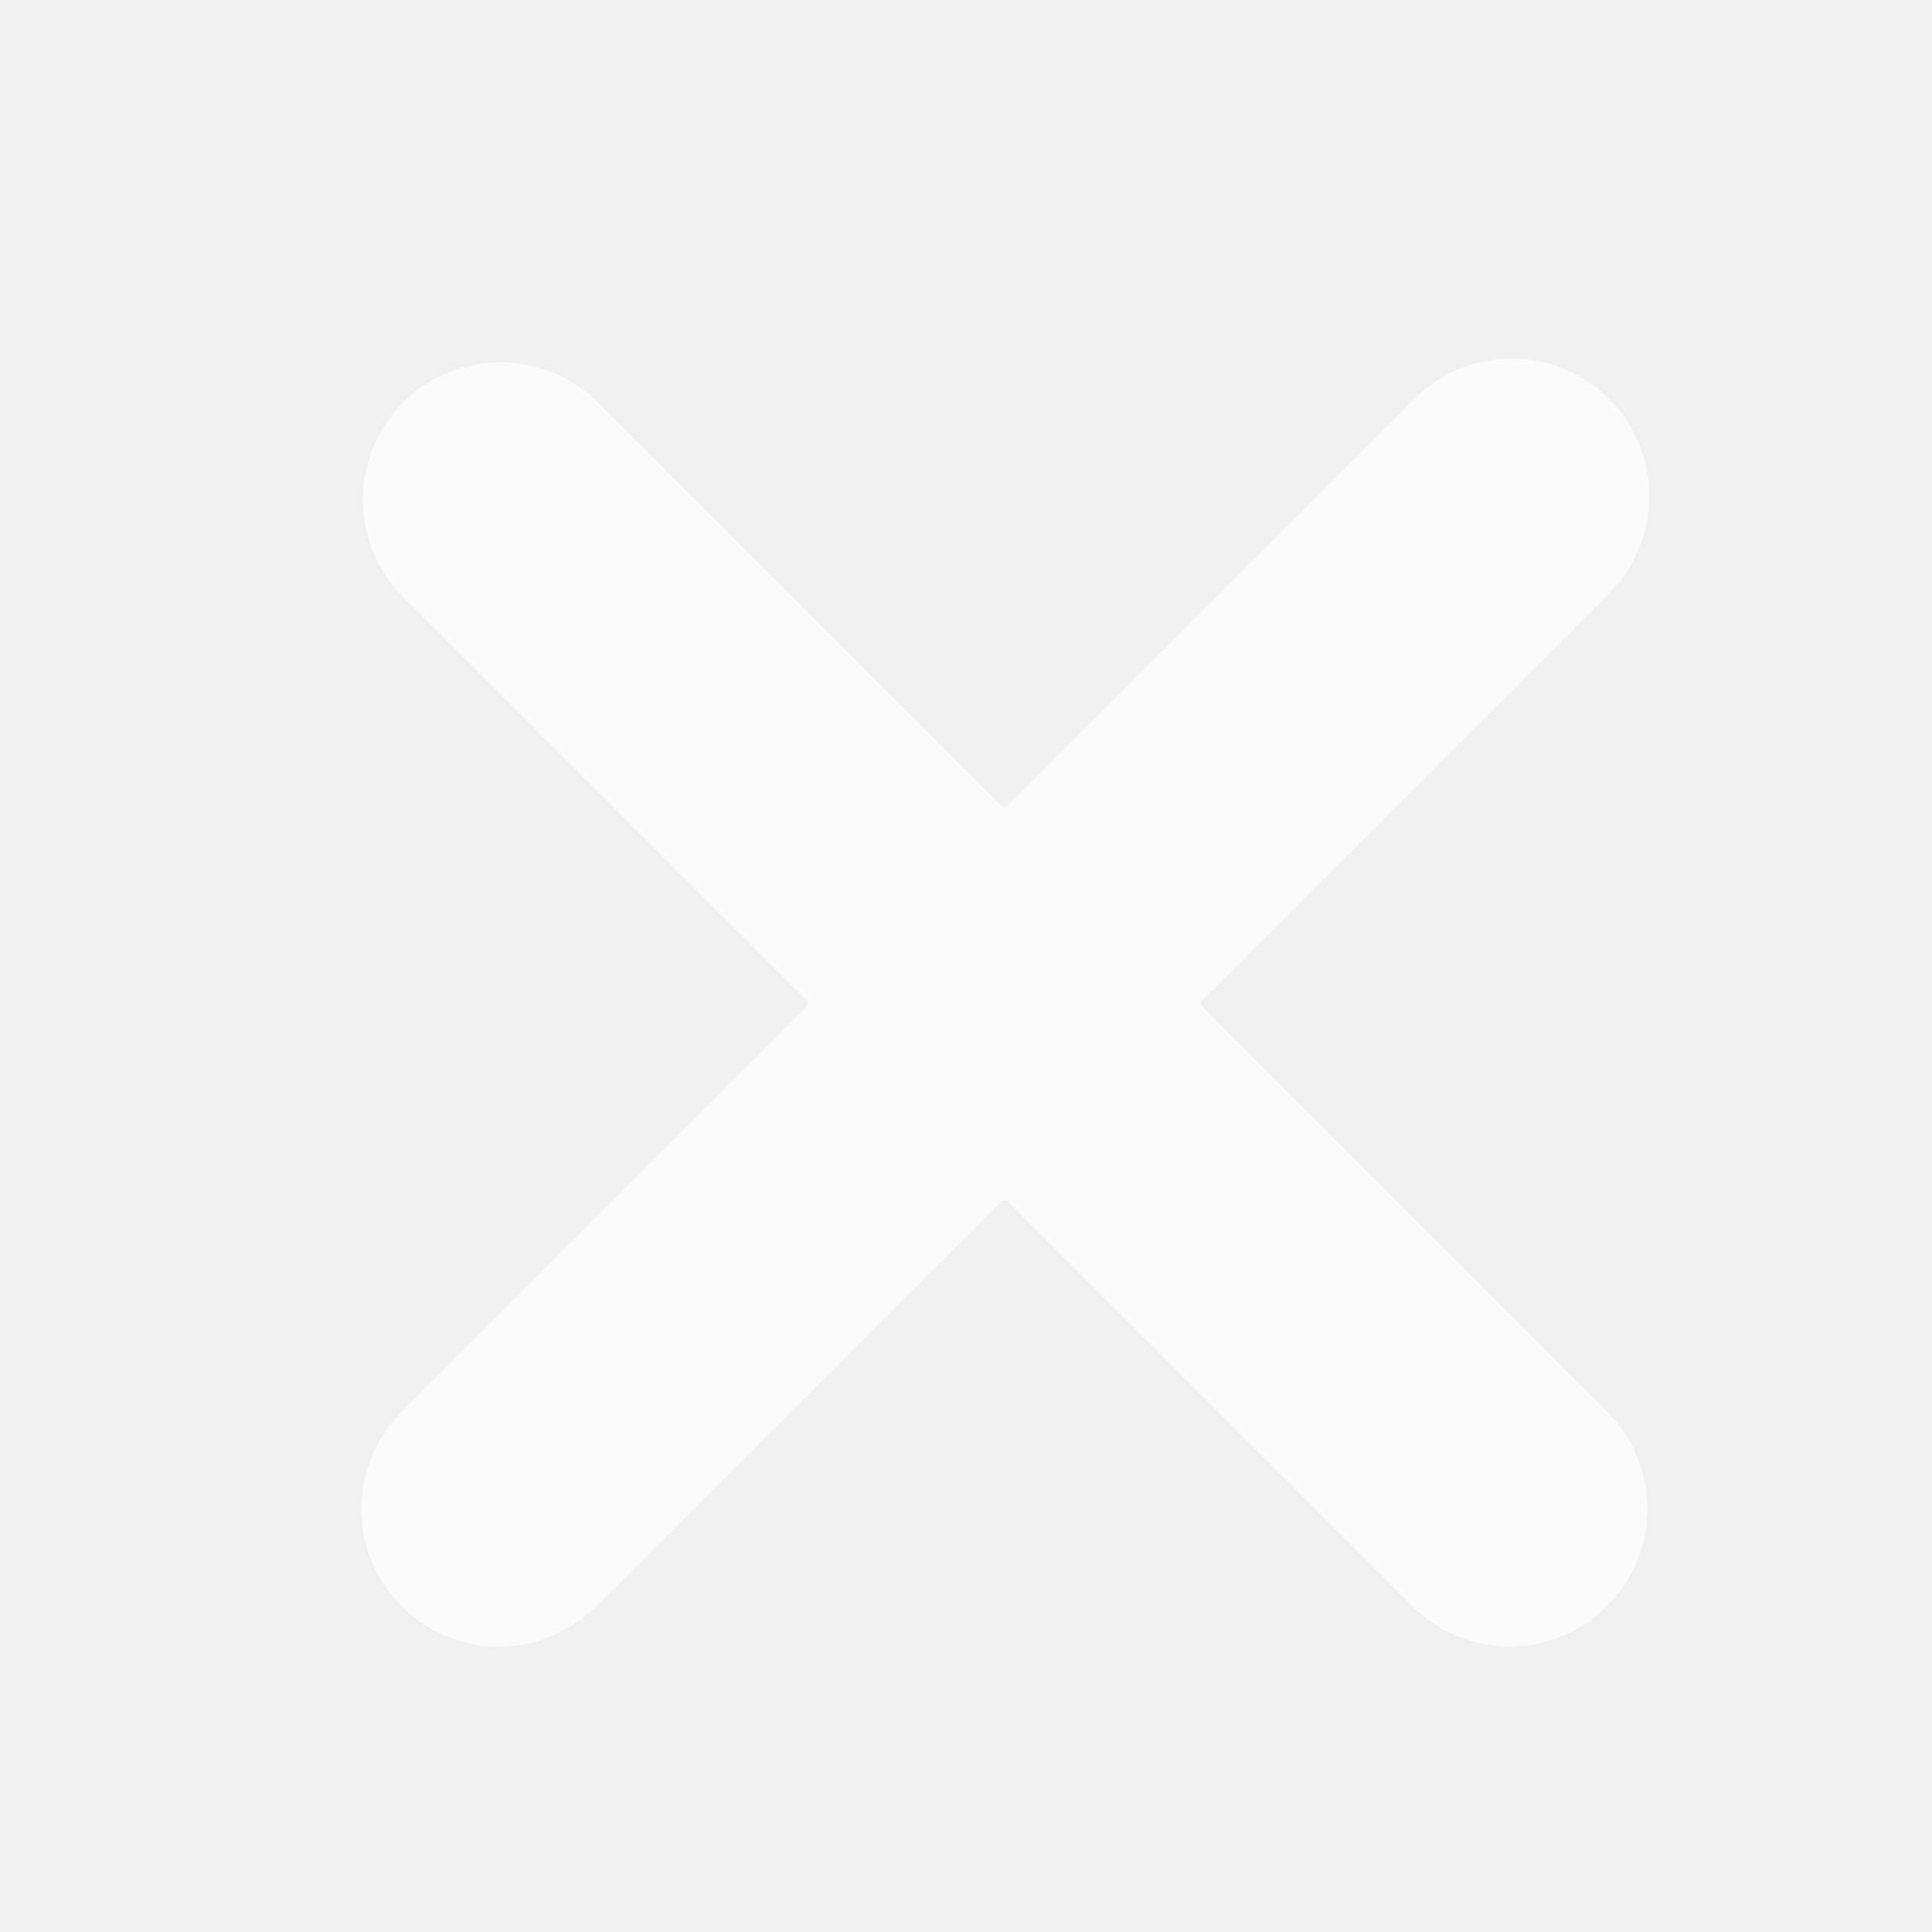
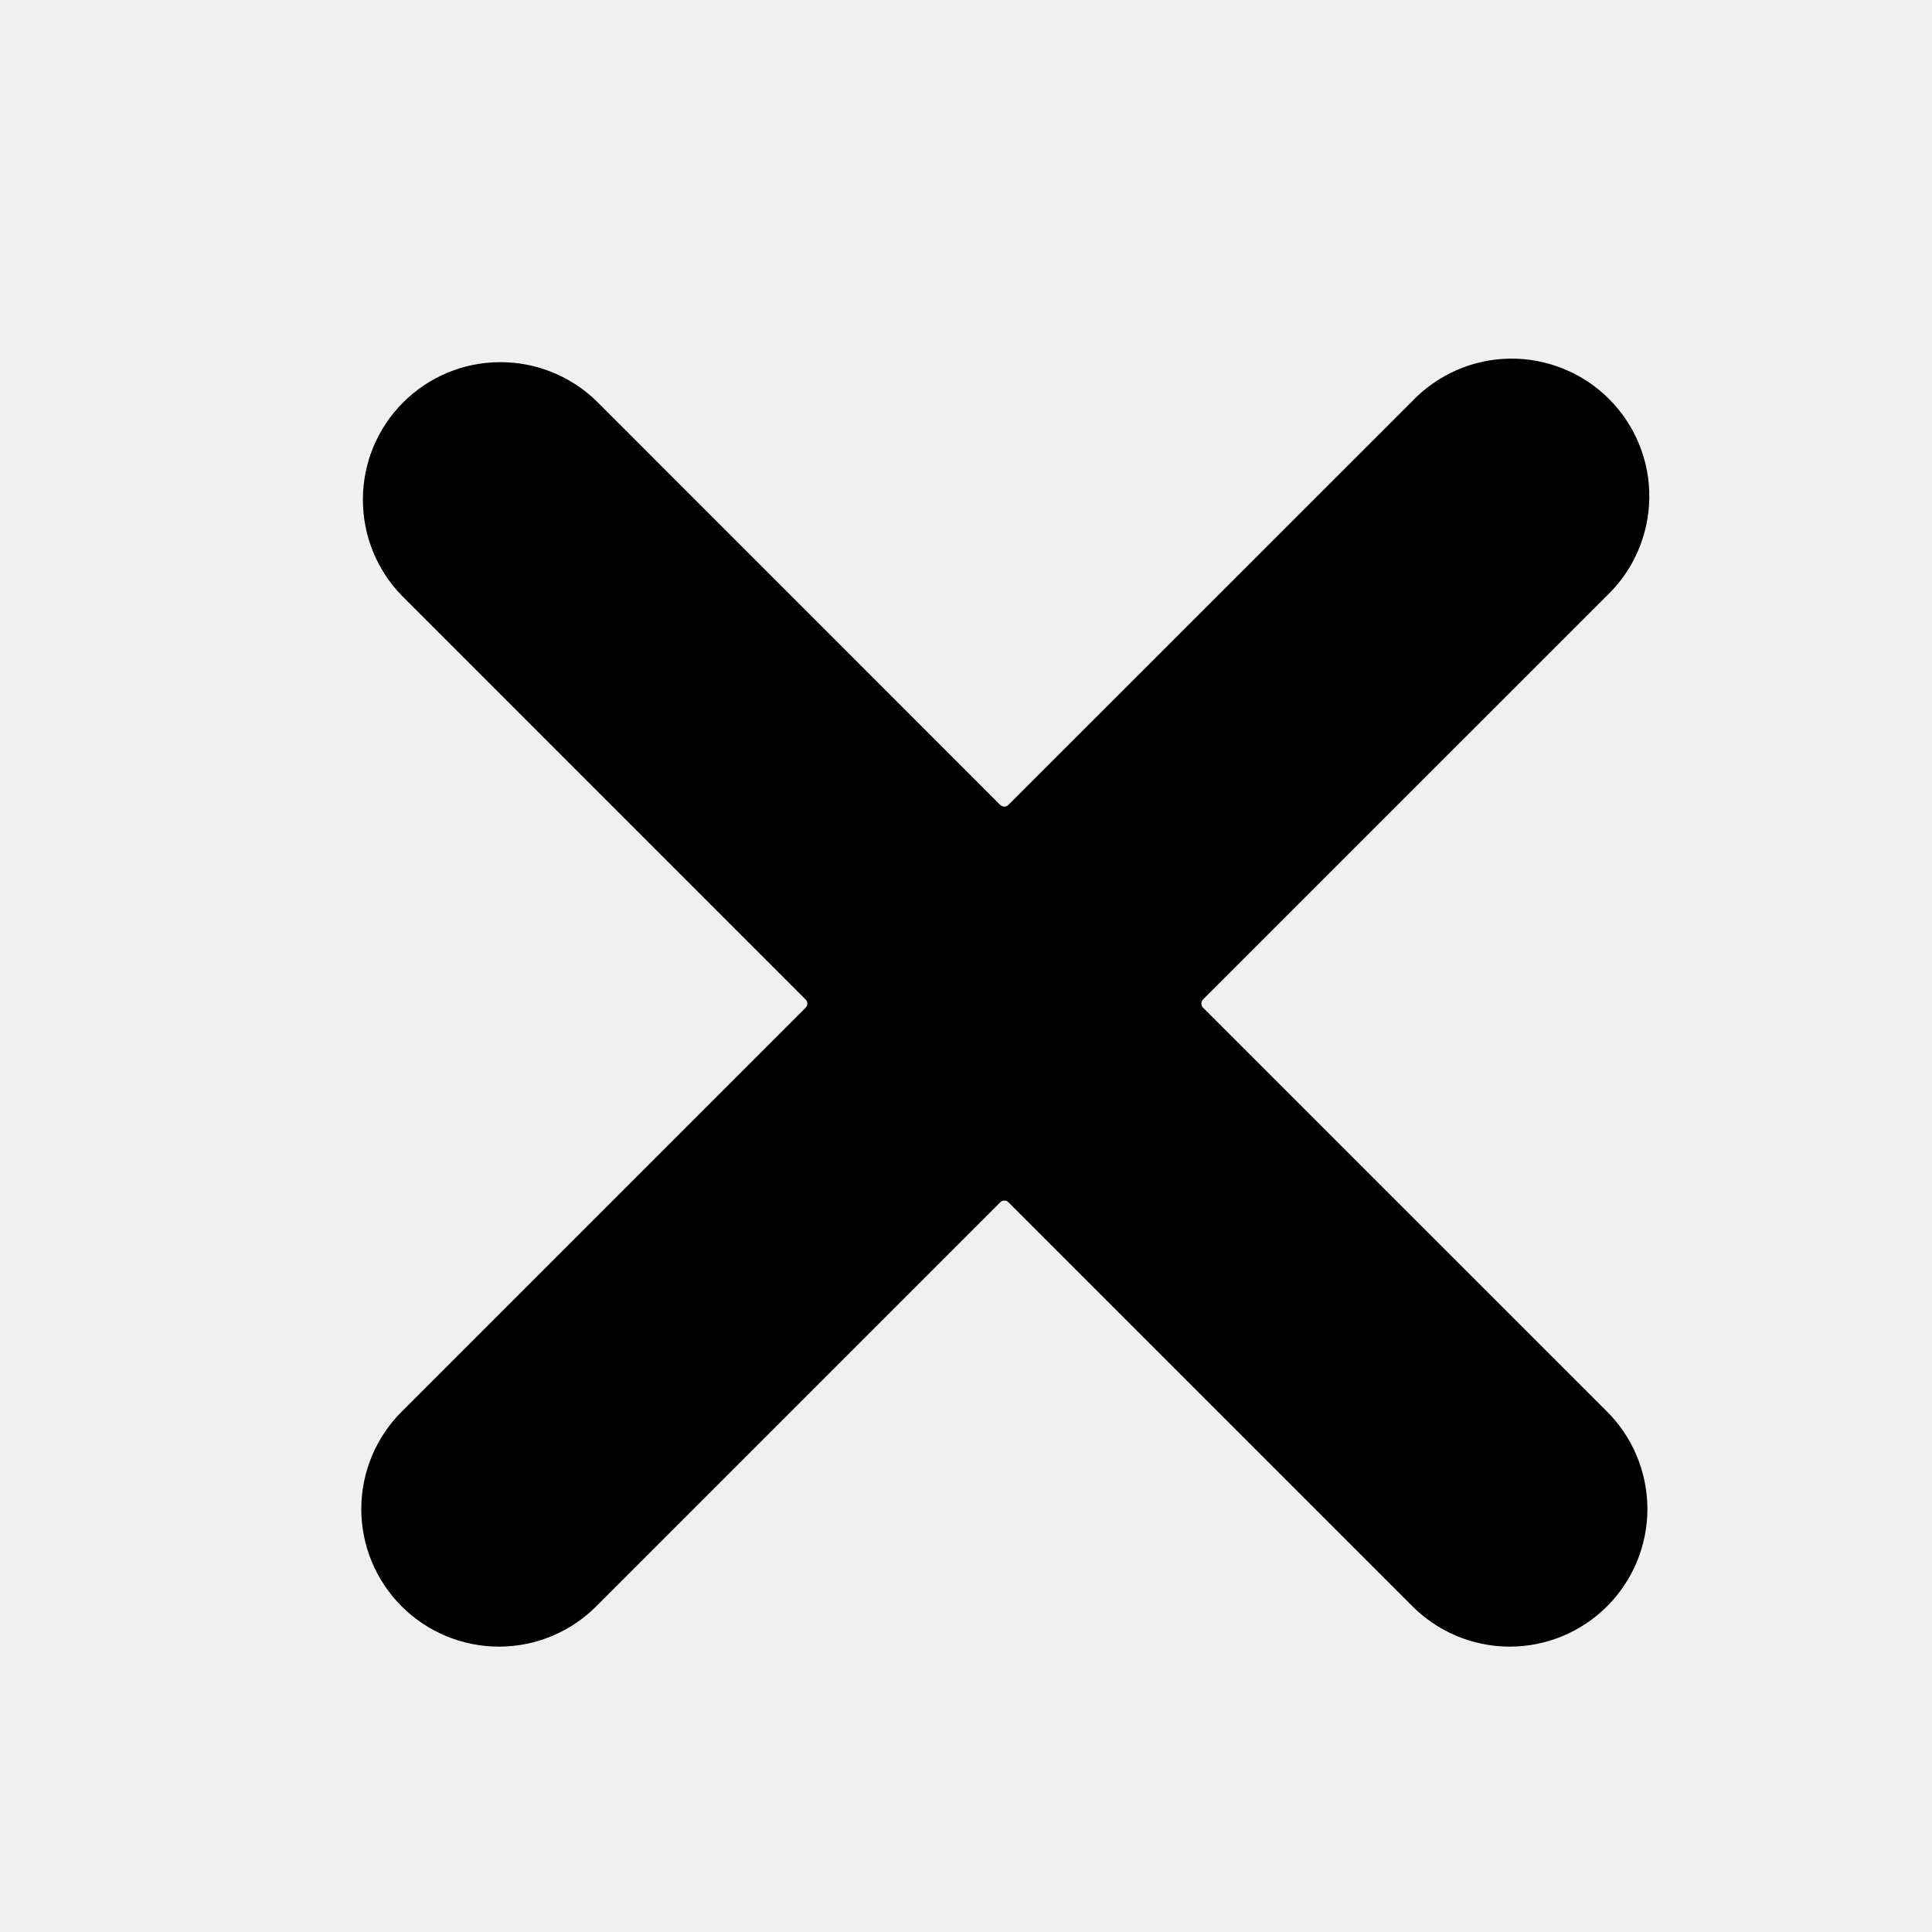
- <svg xmlns="http://www.w3.org/2000/svg" width="24" height="24" viewBox="0 0 24 24" fill="none">
-   <path d="M17.537 4.99C17.694 4.824 17.883 4.691 18.092 4.599C18.301 4.507 18.527 4.458 18.755 4.455C18.984 4.452 19.21 4.495 19.422 4.581C19.634 4.667 19.826 4.794 19.988 4.956C20.149 5.117 20.277 5.31 20.363 5.521C20.449 5.733 20.492 5.96 20.488 6.189C20.485 6.417 20.436 6.643 20.344 6.852C20.253 7.061 20.12 7.25 19.954 7.407L14.944 12.416C14.938 12.423 14.932 12.431 14.929 12.439C14.925 12.448 14.924 12.457 14.924 12.466C14.924 12.476 14.925 12.485 14.929 12.494C14.932 12.502 14.938 12.51 14.944 12.517L19.954 17.526C20.115 17.684 20.243 17.873 20.33 18.081C20.418 18.289 20.463 18.512 20.465 18.738C20.465 18.964 20.422 19.187 20.336 19.396C20.25 19.605 20.123 19.794 19.964 19.954C19.804 20.113 19.615 20.24 19.406 20.326C19.197 20.412 18.974 20.456 18.748 20.455C18.522 20.454 18.299 20.408 18.091 20.321C17.883 20.233 17.695 20.105 17.536 19.944L12.527 14.935C12.52 14.928 12.512 14.923 12.504 14.919C12.495 14.916 12.486 14.914 12.476 14.914C12.467 14.914 12.458 14.916 12.449 14.919C12.441 14.923 12.433 14.928 12.426 14.935L7.417 19.944C7.259 20.105 7.07 20.233 6.862 20.321C6.654 20.409 6.431 20.454 6.205 20.455C5.979 20.456 5.756 20.412 5.547 20.326C5.338 20.24 5.149 20.114 4.989 19.954C4.83 19.795 4.703 19.605 4.617 19.397C4.531 19.188 4.487 18.964 4.488 18.739C4.489 18.513 4.535 18.29 4.622 18.082C4.71 17.874 4.838 17.685 4.999 17.527L10.008 12.518C10.015 12.511 10.02 12.503 10.024 12.494C10.027 12.486 10.029 12.476 10.029 12.467C10.029 12.458 10.027 12.448 10.024 12.44C10.02 12.431 10.015 12.423 10.008 12.417L4.999 7.407C4.682 7.086 4.506 6.652 4.508 6.201C4.509 5.75 4.689 5.318 5.008 4.999C5.327 4.68 5.759 4.5 6.21 4.499C6.661 4.497 7.095 4.673 7.416 4.989L12.425 9.999C12.432 10.005 12.44 10.011 12.449 10.014C12.457 10.018 12.467 10.02 12.476 10.02C12.485 10.02 12.495 10.018 12.503 10.014C12.512 10.011 12.52 10.005 12.526 9.999L17.537 4.99Z" fill="white" fill-opacity="0.7" />
+ <svg xmlns="http://www.w3.org/2000/svg" width="24" height="24" viewBox="0 0 24 24">
+   <path d="M17.537 4.99C17.694 4.824 17.883 4.691 18.092 4.599C18.301 4.507 18.527 4.458 18.755 4.455C18.984 4.452 19.21 4.495 19.422 4.581C19.634 4.667 19.826 4.794 19.988 4.956C20.149 5.117 20.277 5.31 20.363 5.521C20.449 5.733 20.492 5.96 20.488 6.189C20.485 6.417 20.436 6.643 20.344 6.852C20.253 7.061 20.12 7.25 19.954 7.407L14.944 12.416C14.938 12.423 14.932 12.431 14.929 12.439C14.925 12.448 14.924 12.457 14.924 12.466C14.924 12.476 14.925 12.485 14.929 12.494C14.932 12.502 14.938 12.51 14.944 12.517L19.954 17.526C20.115 17.684 20.243 17.873 20.33 18.081C20.418 18.289 20.463 18.512 20.465 18.738C20.465 18.964 20.422 19.187 20.336 19.396C20.25 19.605 20.123 19.794 19.964 19.954C19.804 20.113 19.615 20.24 19.406 20.326C19.197 20.412 18.974 20.456 18.748 20.455C18.522 20.454 18.299 20.408 18.091 20.321C17.883 20.233 17.695 20.105 17.536 19.944L12.527 14.935C12.52 14.928 12.512 14.923 12.504 14.919C12.495 14.916 12.486 14.914 12.476 14.914C12.467 14.914 12.458 14.916 12.449 14.919C12.441 14.923 12.433 14.928 12.426 14.935L7.417 19.944C7.259 20.105 7.07 20.233 6.862 20.321C6.654 20.409 6.431 20.454 6.205 20.455C5.979 20.456 5.756 20.412 5.547 20.326C5.338 20.24 5.149 20.114 4.989 19.954C4.83 19.795 4.703 19.605 4.617 19.397C4.531 19.188 4.487 18.964 4.488 18.739C4.489 18.513 4.535 18.29 4.622 18.082C4.71 17.874 4.838 17.685 4.999 17.527L10.008 12.518C10.015 12.511 10.02 12.503 10.024 12.494C10.027 12.486 10.029 12.476 10.029 12.467C10.029 12.458 10.027 12.448 10.024 12.44C10.02 12.431 10.015 12.423 10.008 12.417L4.999 7.407C4.682 7.086 4.506 6.652 4.508 6.201C4.509 5.75 4.689 5.318 5.008 4.999C5.327 4.68 5.759 4.5 6.21 4.499C6.661 4.497 7.095 4.673 7.416 4.989L12.425 9.999C12.432 10.005 12.44 10.011 12.449 10.014C12.457 10.018 12.467 10.02 12.476 10.02C12.485 10.02 12.495 10.018 12.503 10.014C12.512 10.011 12.52 10.005 12.526 9.999L17.537 4.99Z" />
</svg>
